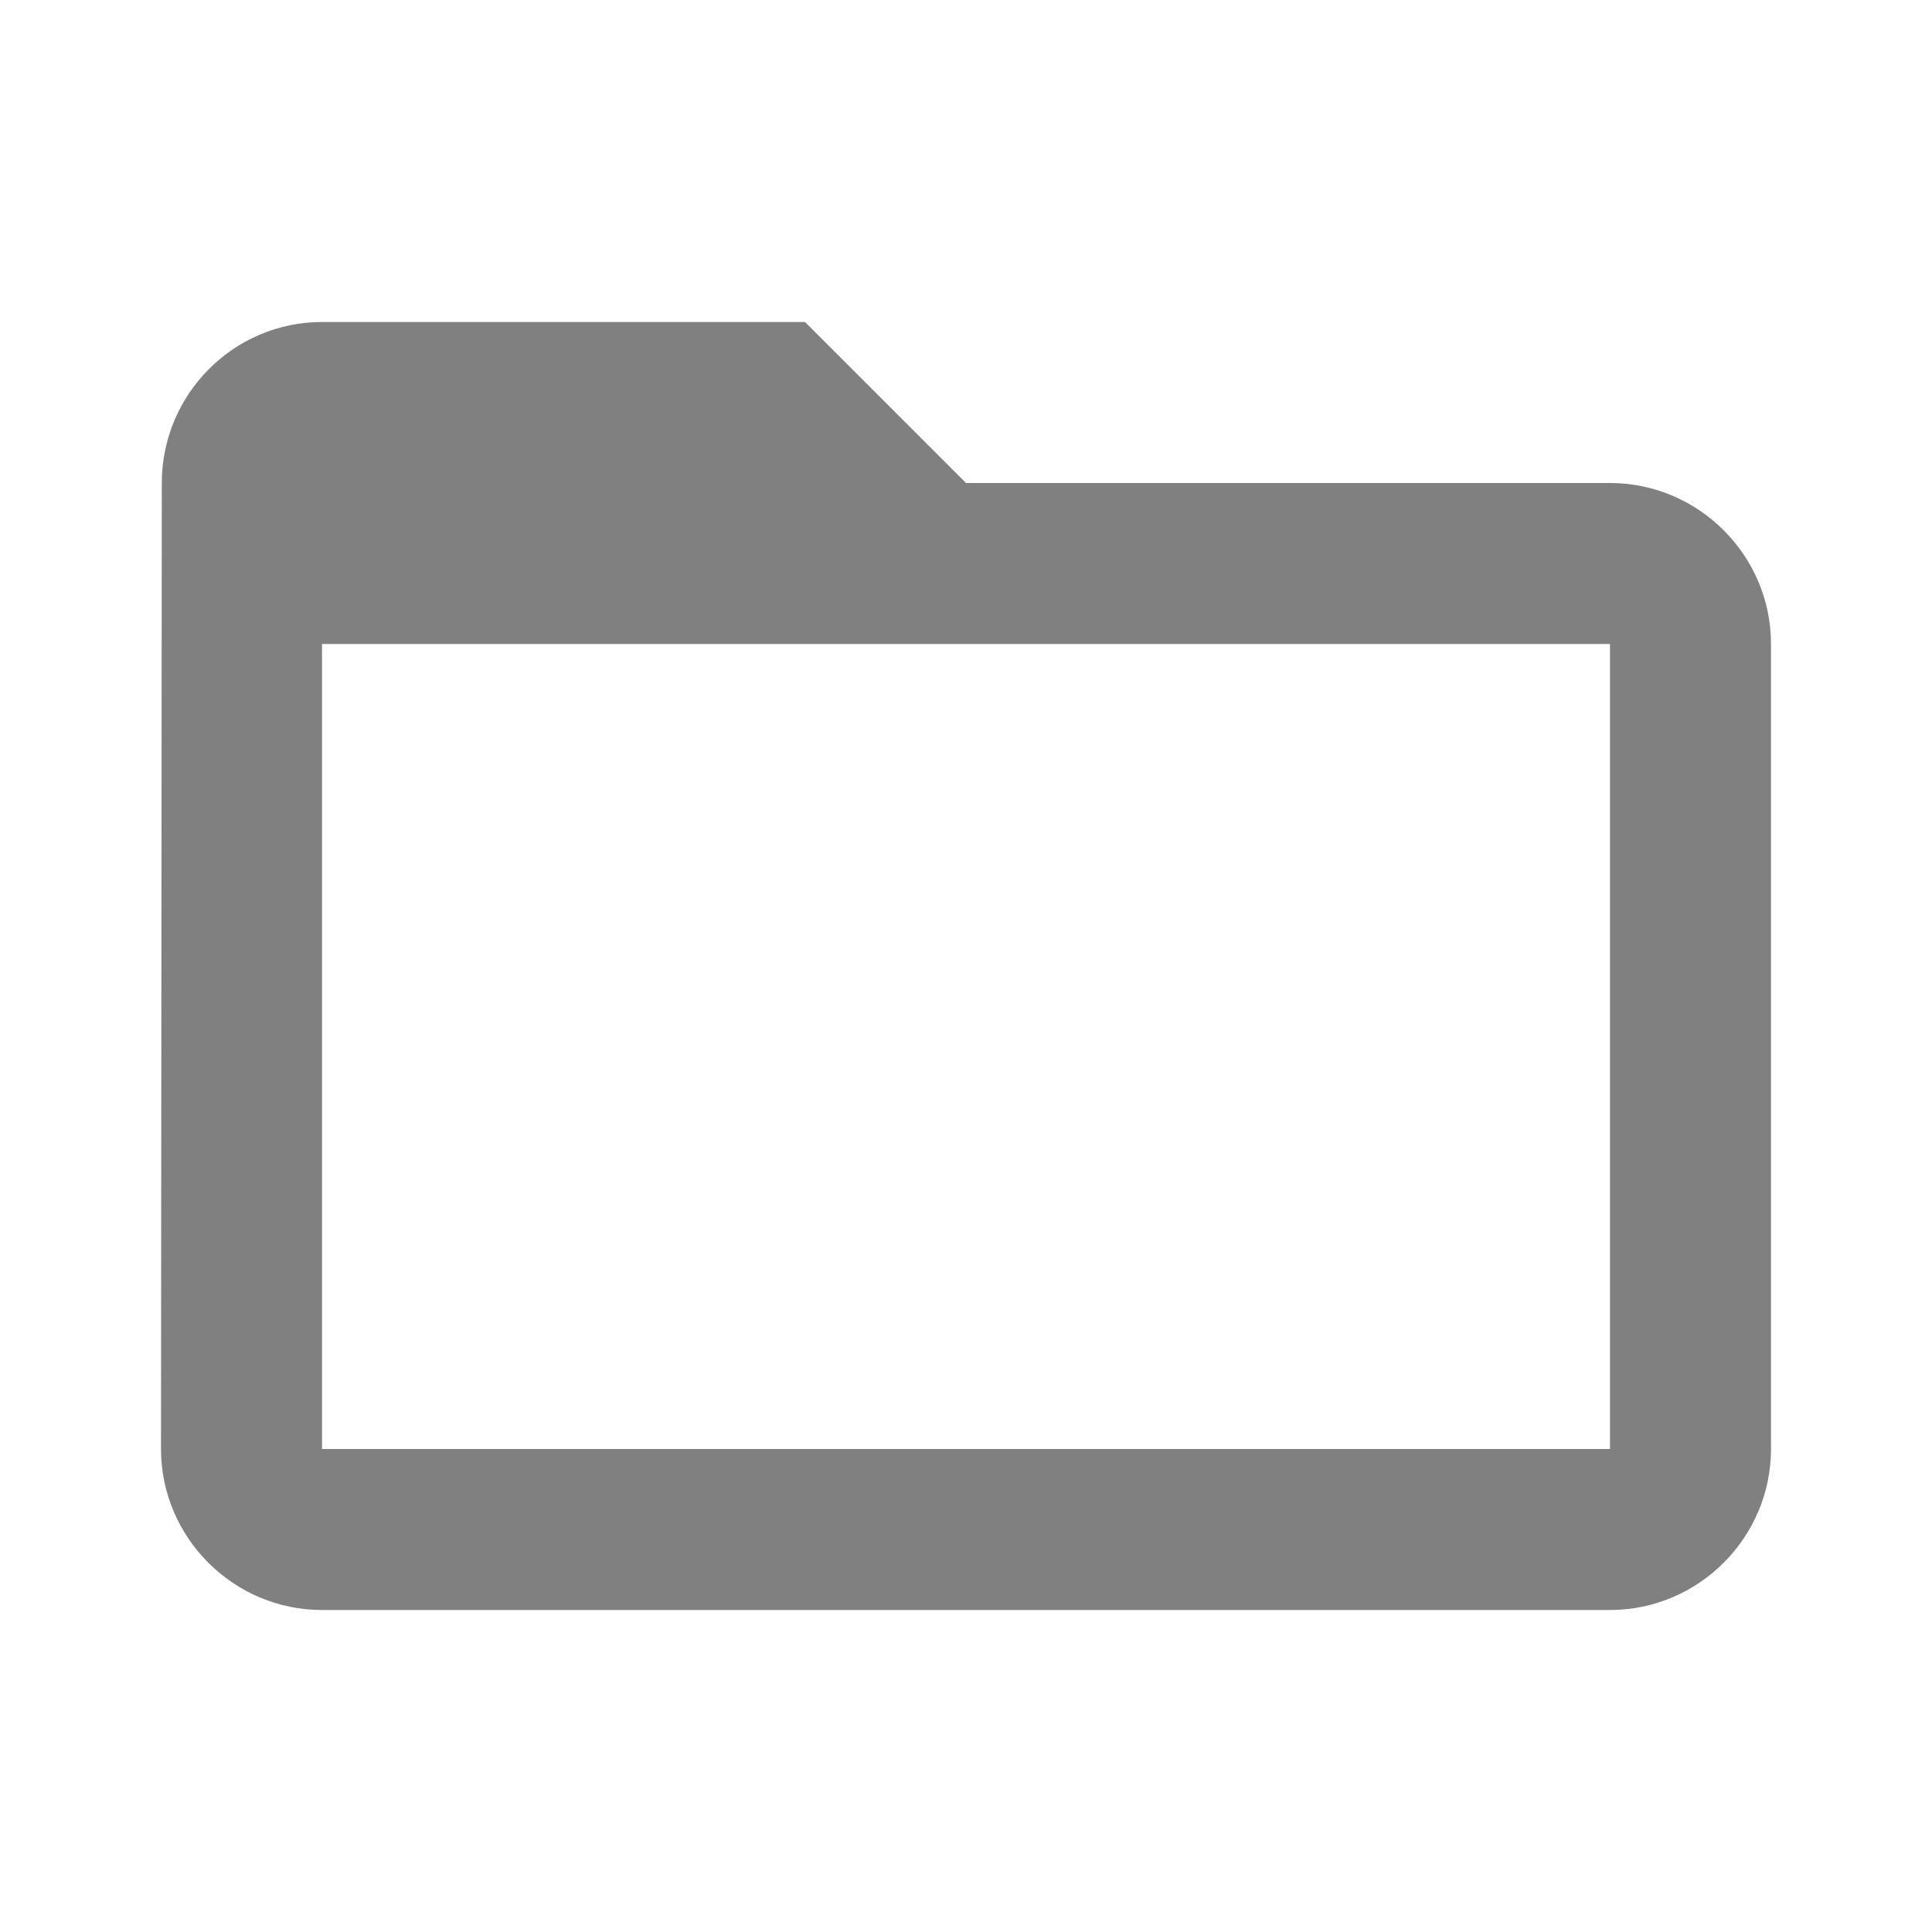
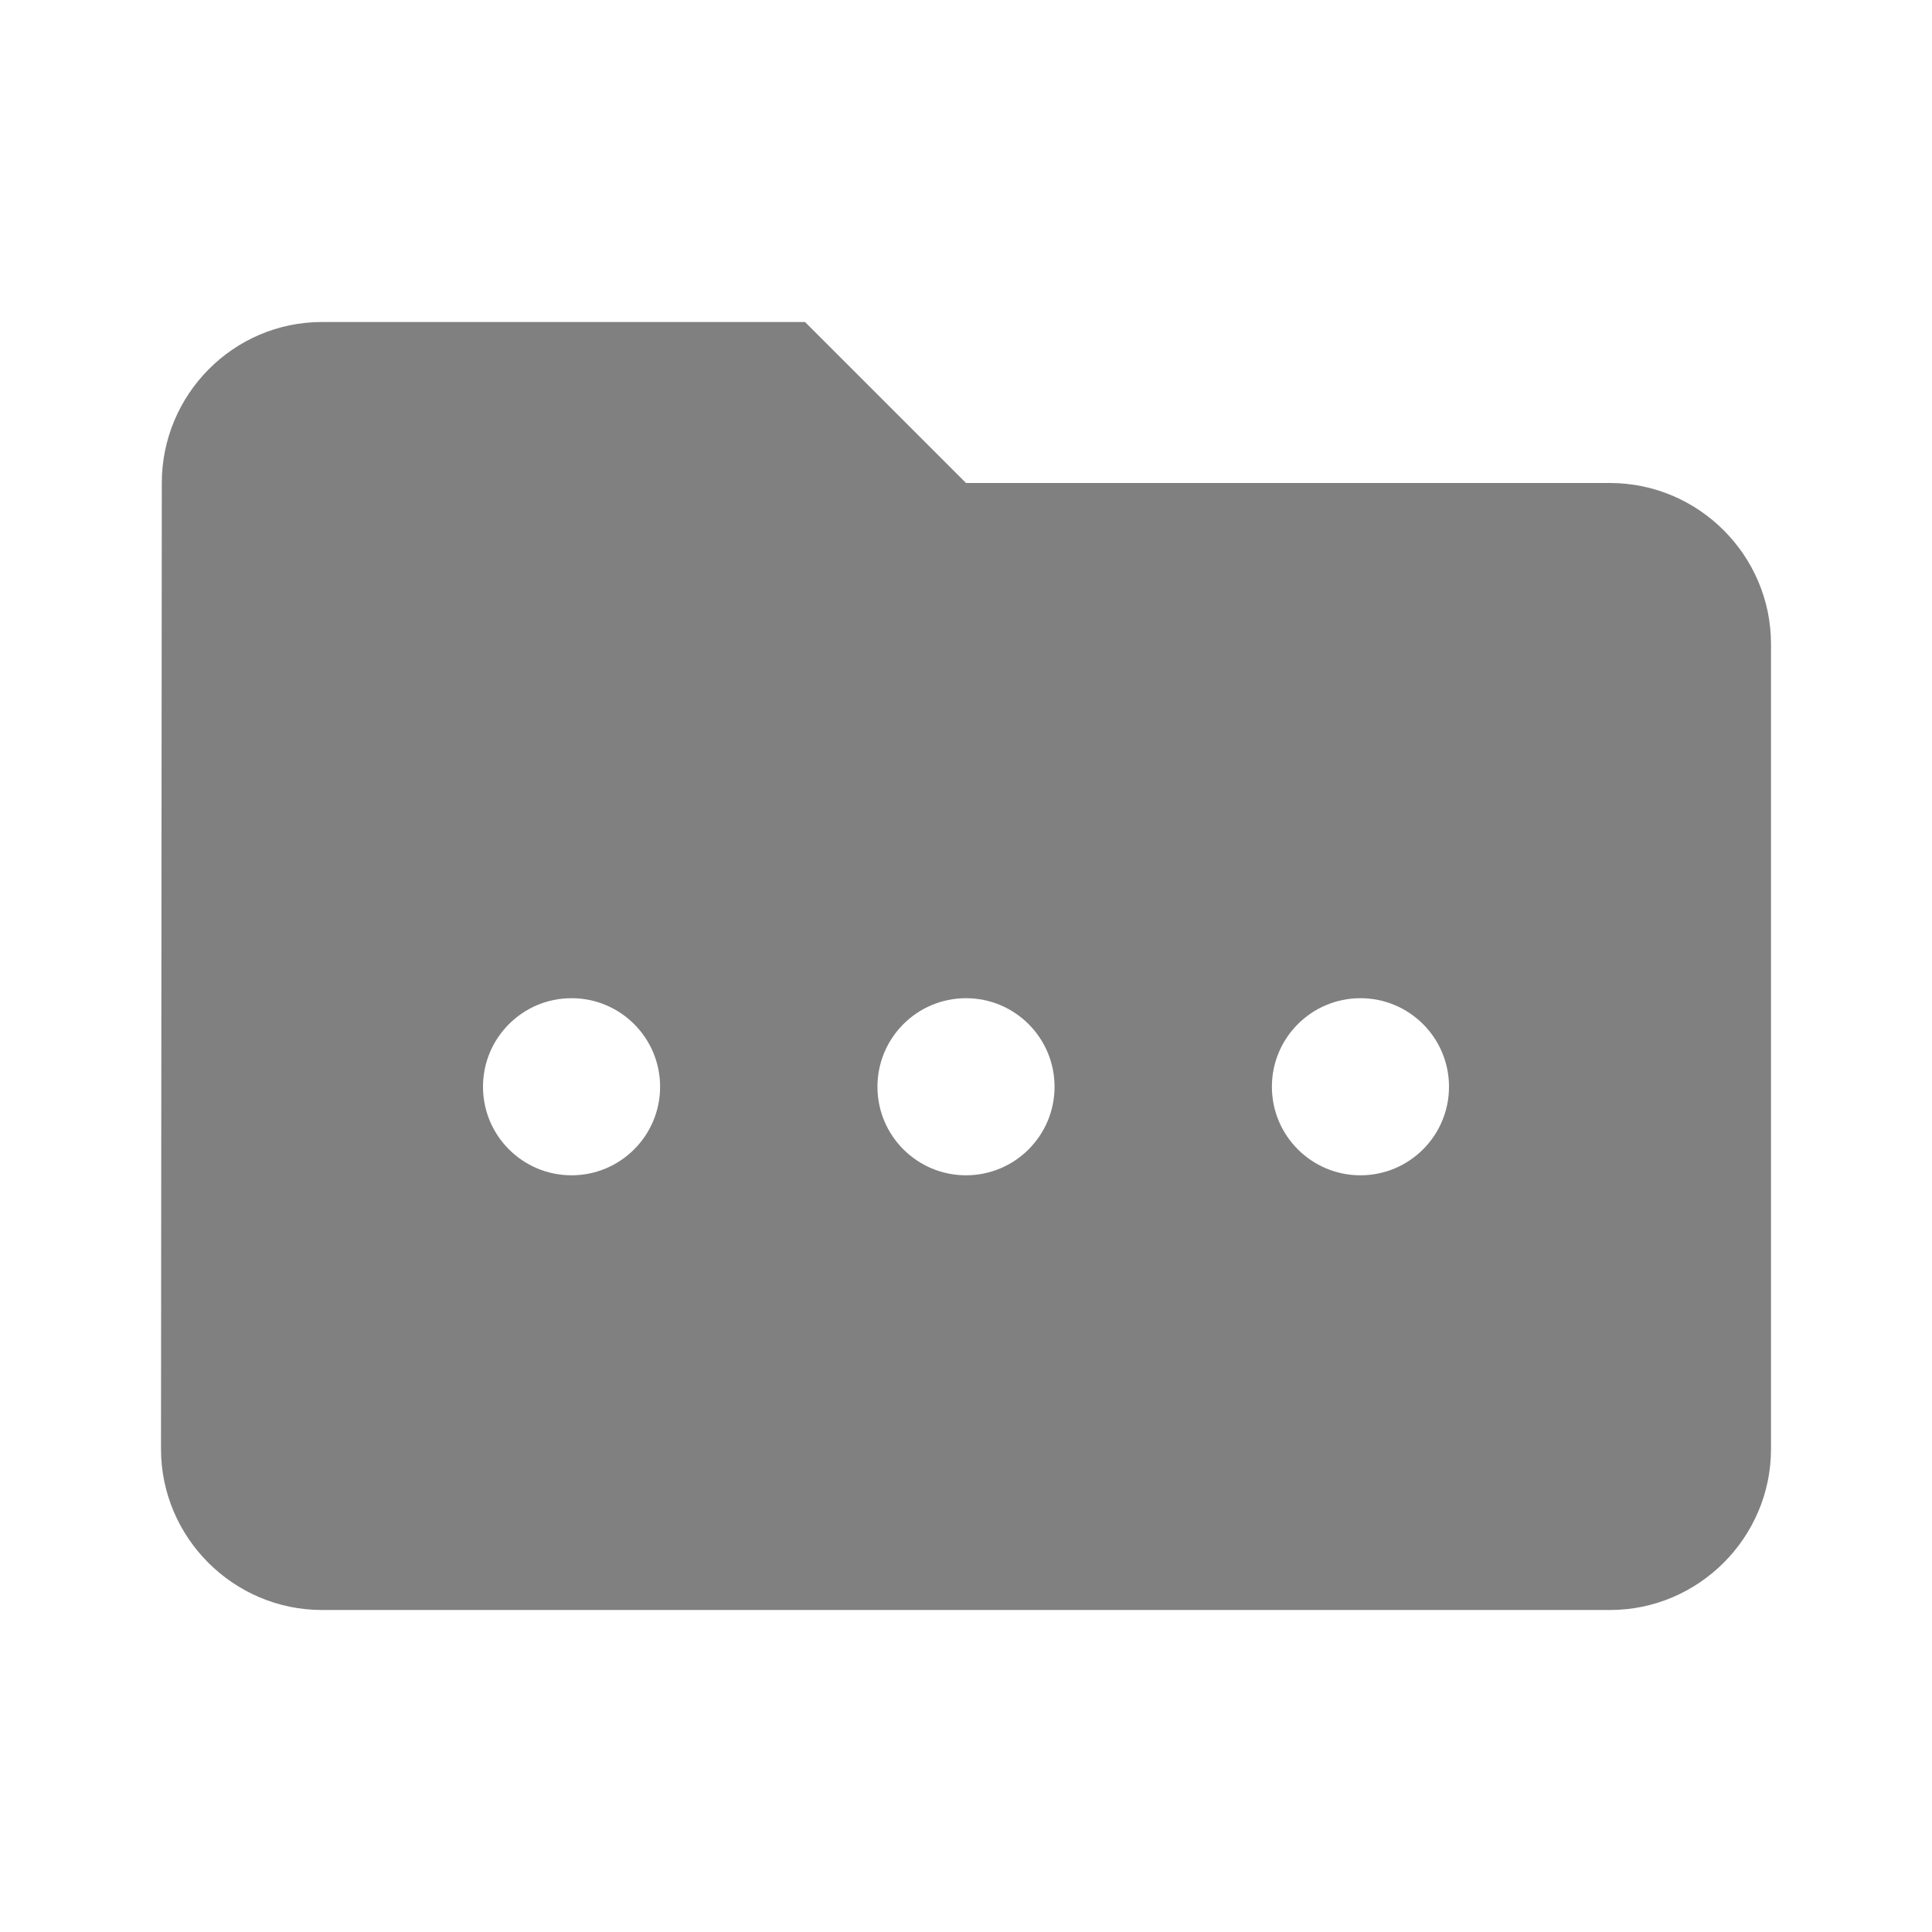
<svg xmlns="http://www.w3.org/2000/svg" width="24" height="24" viewBox="0 0 24 24">
-   <path d="M20,6h-8l-2,-2H4c-1.1,0 -1.99,0.9 -1.99,2L2,18c0,1.1 0.9,2 2,2h16c1.1,0 2,-0.9 2,-2V8c0,-1.1 -0.9,-2 -2,-2zM20,18H4V8h16v10z" fill="#808080" />
+   <path d="M10 4H4c-1.1 0-1.99.9-1.99 2L2 18c0 1.1.9 2 2 2h16c1.1 0 2-.9 2-2V8c0-1.1-.9-2-2-2h-8l-2-2zM7.1 12.4a1.1 1.1 0 1 0 0 2.2a1.1 1.1 0 1 0 0-2.2zm4.9 0a1.1 1.1 0 1 0 0 2.2a1.1 1.1 0 1 0 0-2.2zm4.9 0a1.1 1.1 0 1 0 0 2.2a1.1 1.1 0 1 0 0-2.2z" fill="#808080" fill-rule="evenodd" />
</svg>
